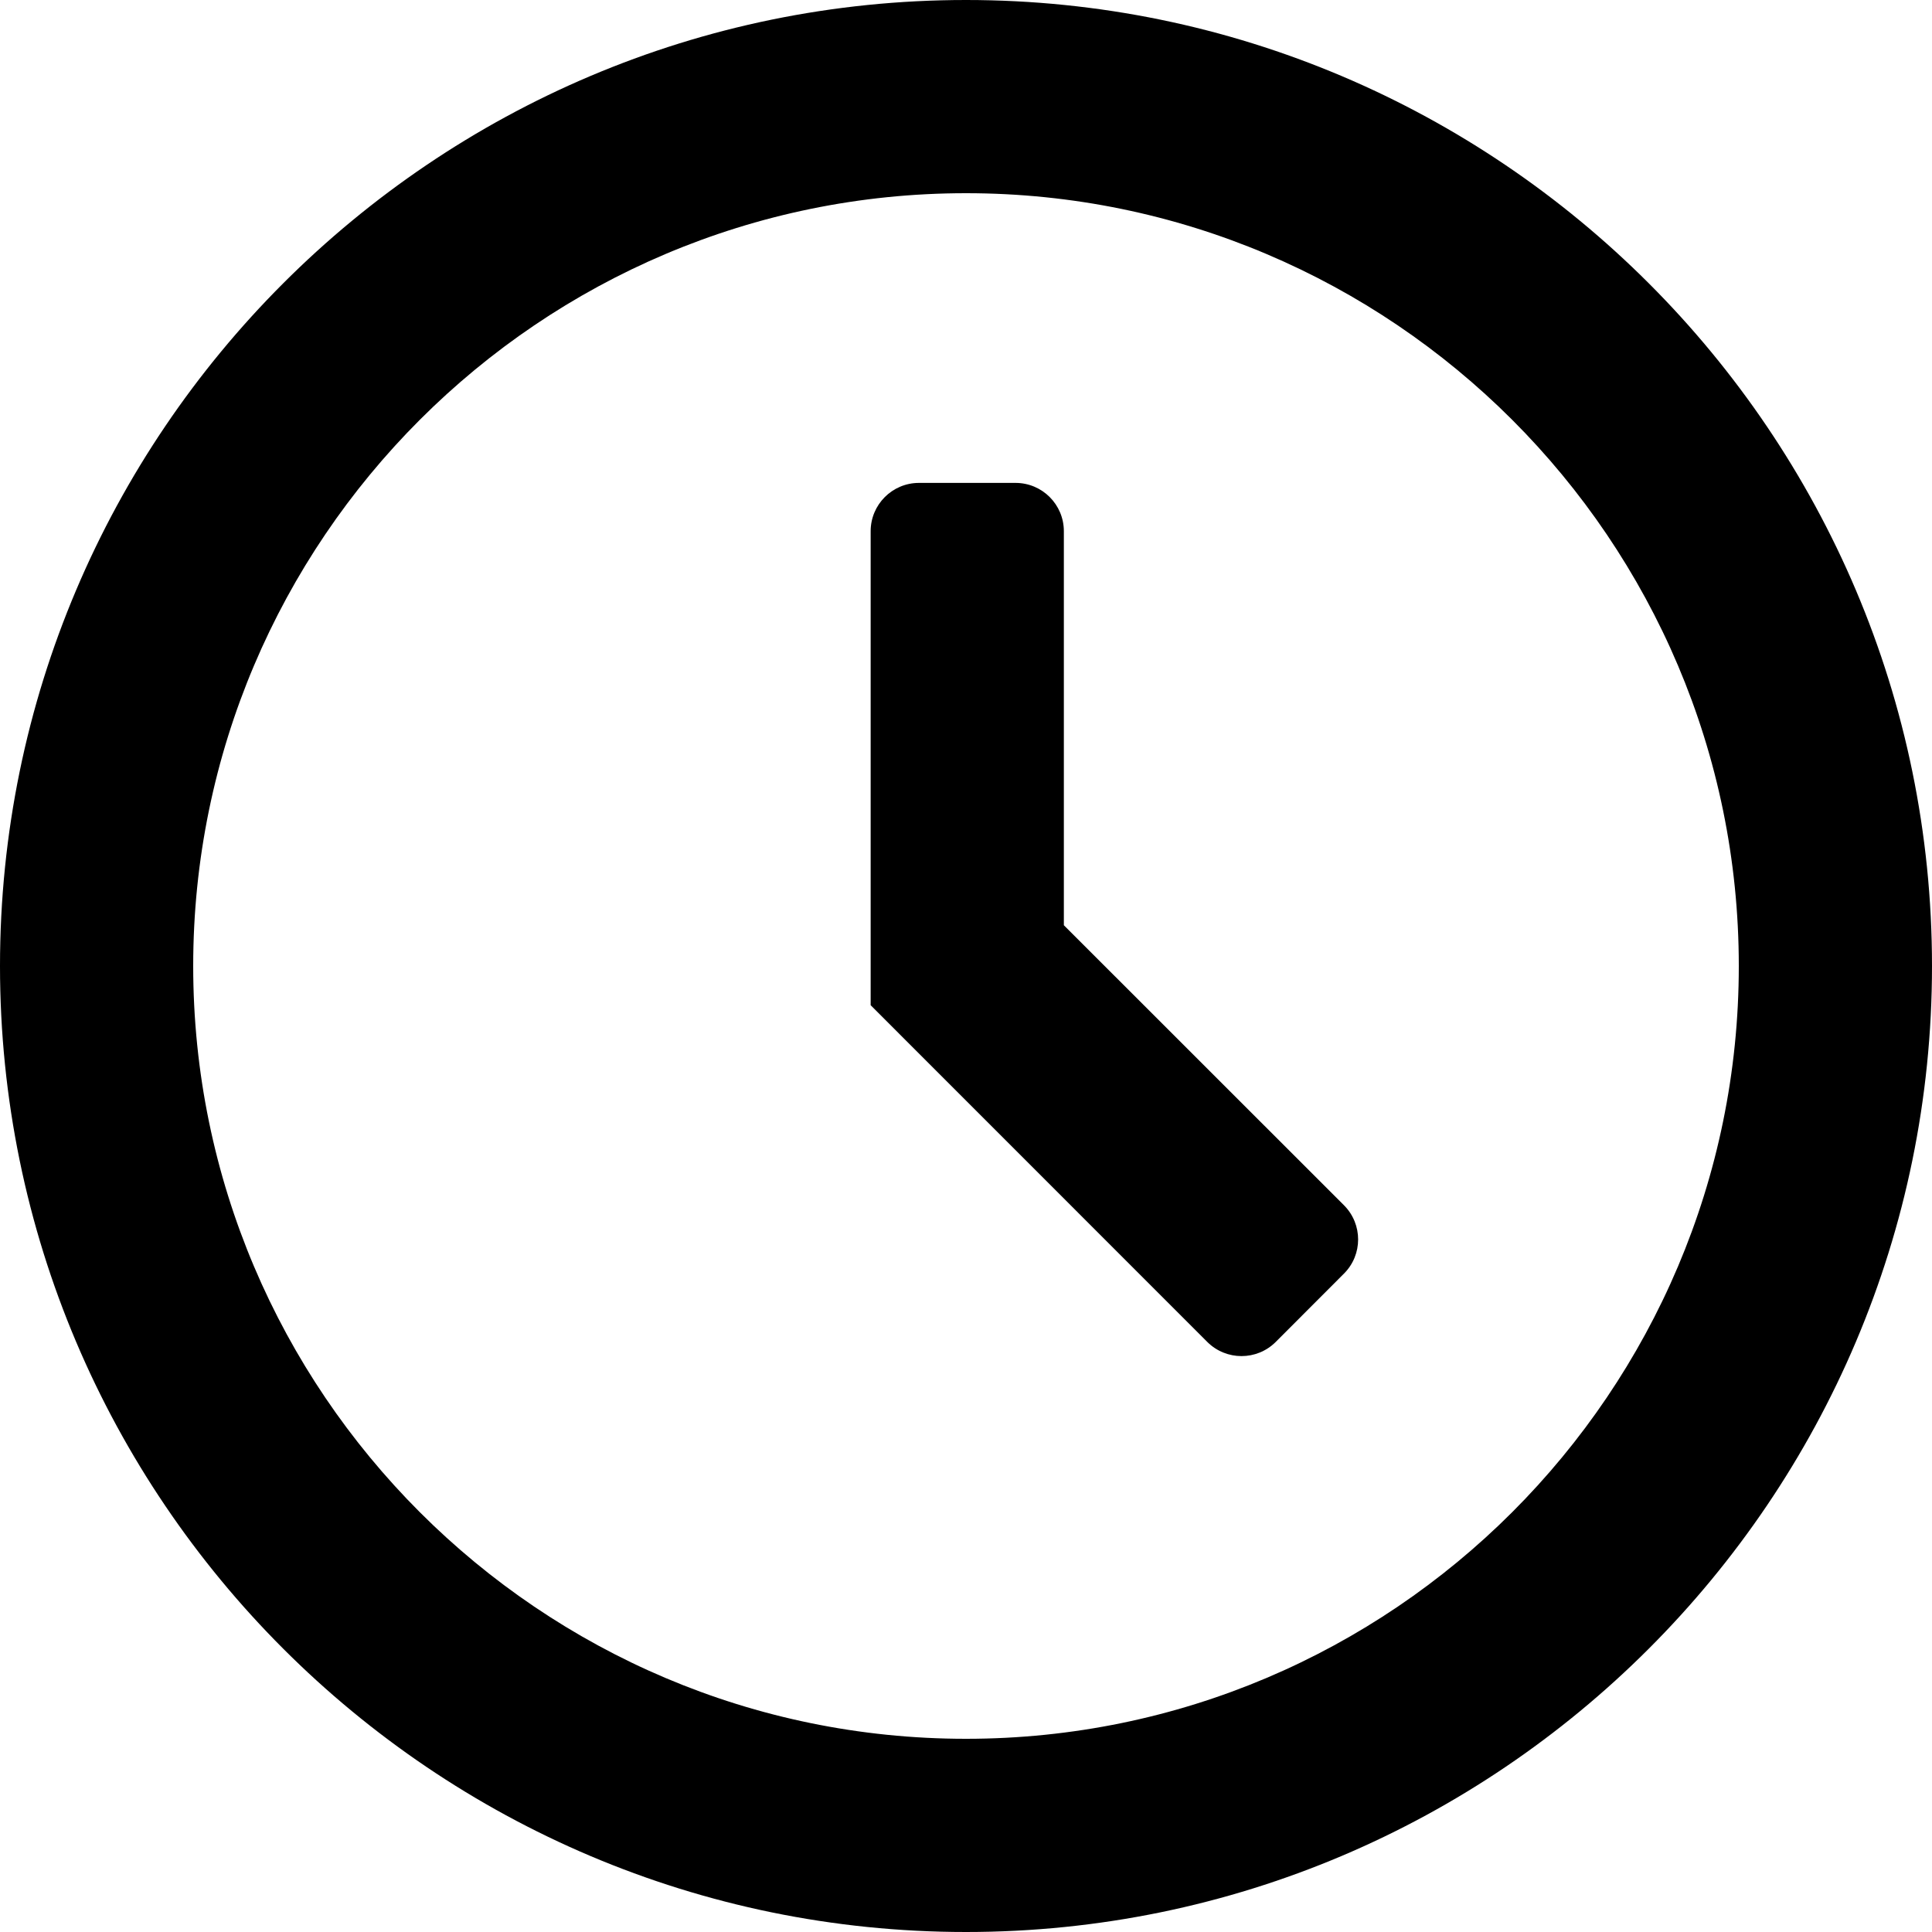
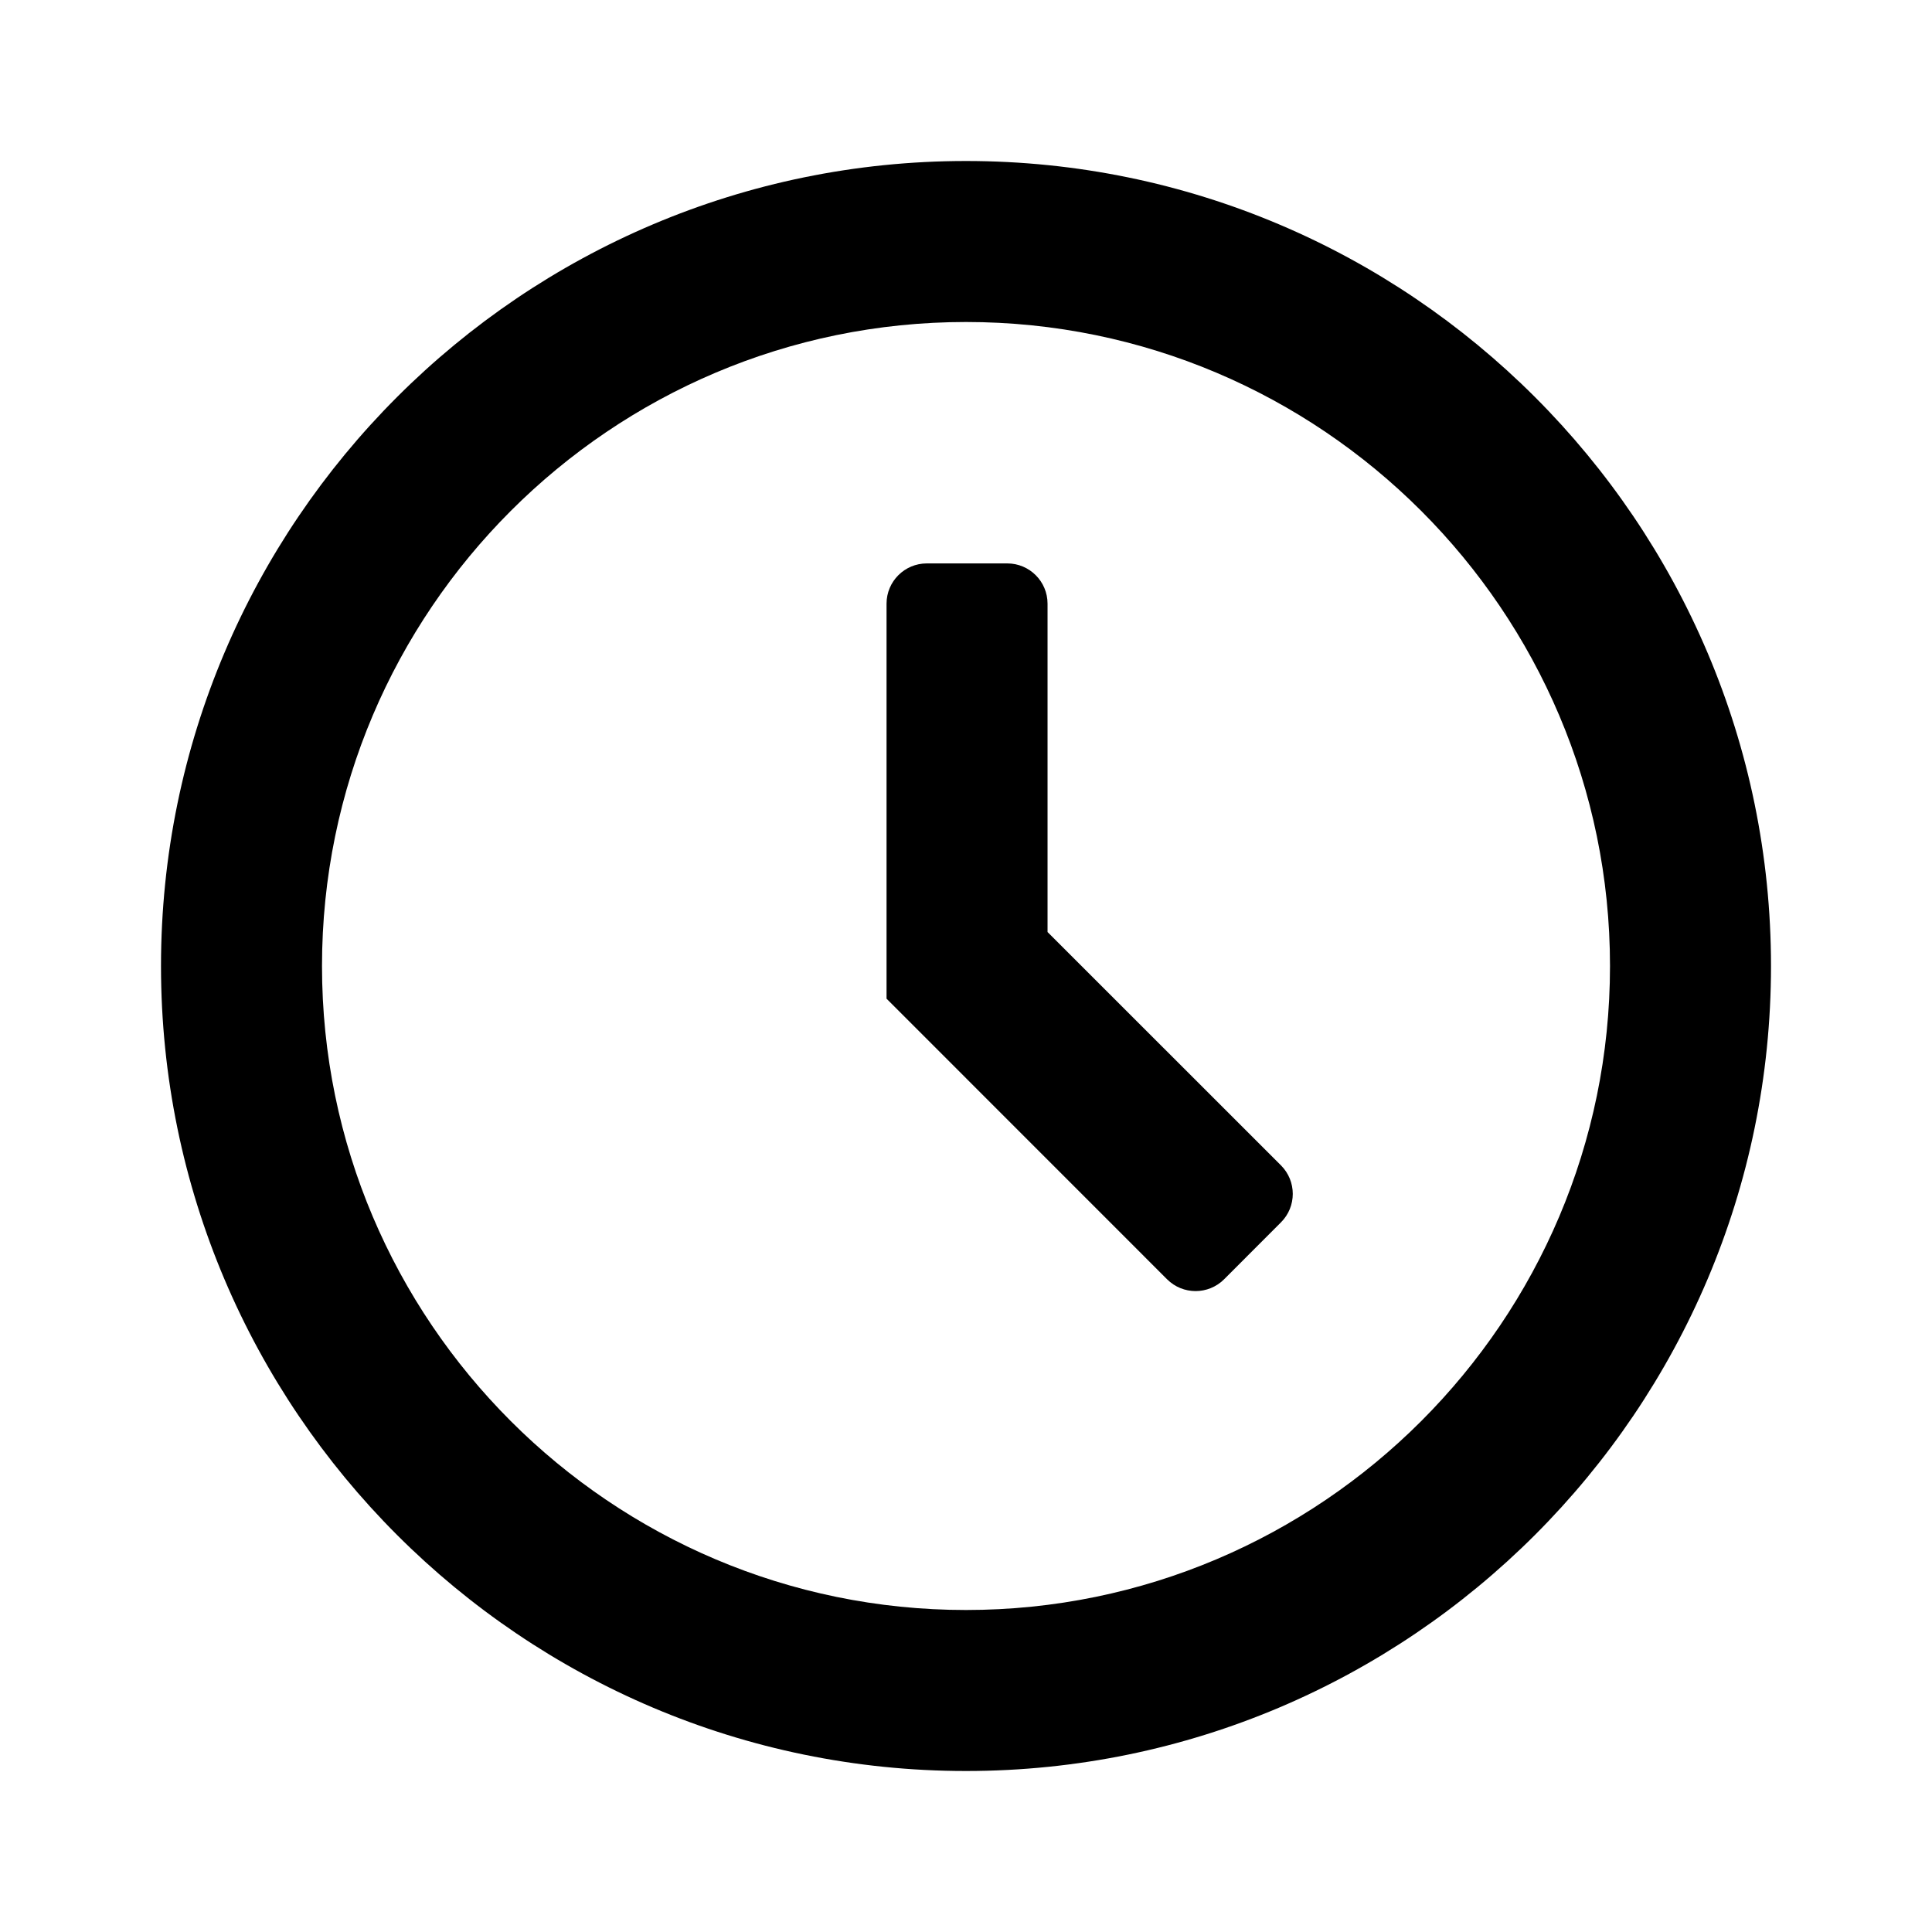
- <svg xmlns="http://www.w3.org/2000/svg" viewBox="0 0 20 20">
-   <path d="M9.513 4.999H10.513C10.789 4.999 11.013 5.223 11.013 5.499V9.578L13.913 12.477C14.108 12.673 14.108 12.989 13.913 13.184L13.206 13.892C13.01 14.087 12.694 14.087 12.498 13.892L9.013 10.406V5.499C9.013 5.223 9.237 4.999 9.513 4.999Z" />
-   <path fill-rule="evenodd" clip-rule="evenodd" d="M0 10C0 4.486 4.486 0 10 0C15.514 0 20 4.486 20 10C20 15.514 15.514 20 10 20C4.486 20 0 15.514 0 10ZM2 10C2 5.589 5.589 2 10 2C14.411 2 18 5.589 18 10C18 14.411 14.411 18 10 18C5.589 18 2 14.411 2 10Z" />
+ <svg xmlns="http://www.w3.org/2000/svg" viewBox="0 0 24 24">
+   <path d="M11.513 6.999H12.513C12.789 6.999 13.013 7.223 13.013 7.499V11.578L15.913 14.477C16.108 14.673 16.108 14.989 15.913 15.184L15.206 15.892C15.01 16.087 14.694 16.087 14.498 15.892L11.013 12.406V7.499C11.013 7.223 11.237 6.999 11.513 6.999Z" />
+   <path fill-rule="evenodd" clip-rule="evenodd" d="M2 12C2 6.486 6.486 2 12 2C17.514 2 22 6.486 22 12C22 17.514 17.514 22 12 22C6.486 22 2 17.514 2 12ZM4 12C4 7.589 7.589 4 12 4C16.411 4 20 7.589 20 12C20 16.411 16.411 20 12 20C7.589 20 4 16.411 4 12Z" />
</svg>
